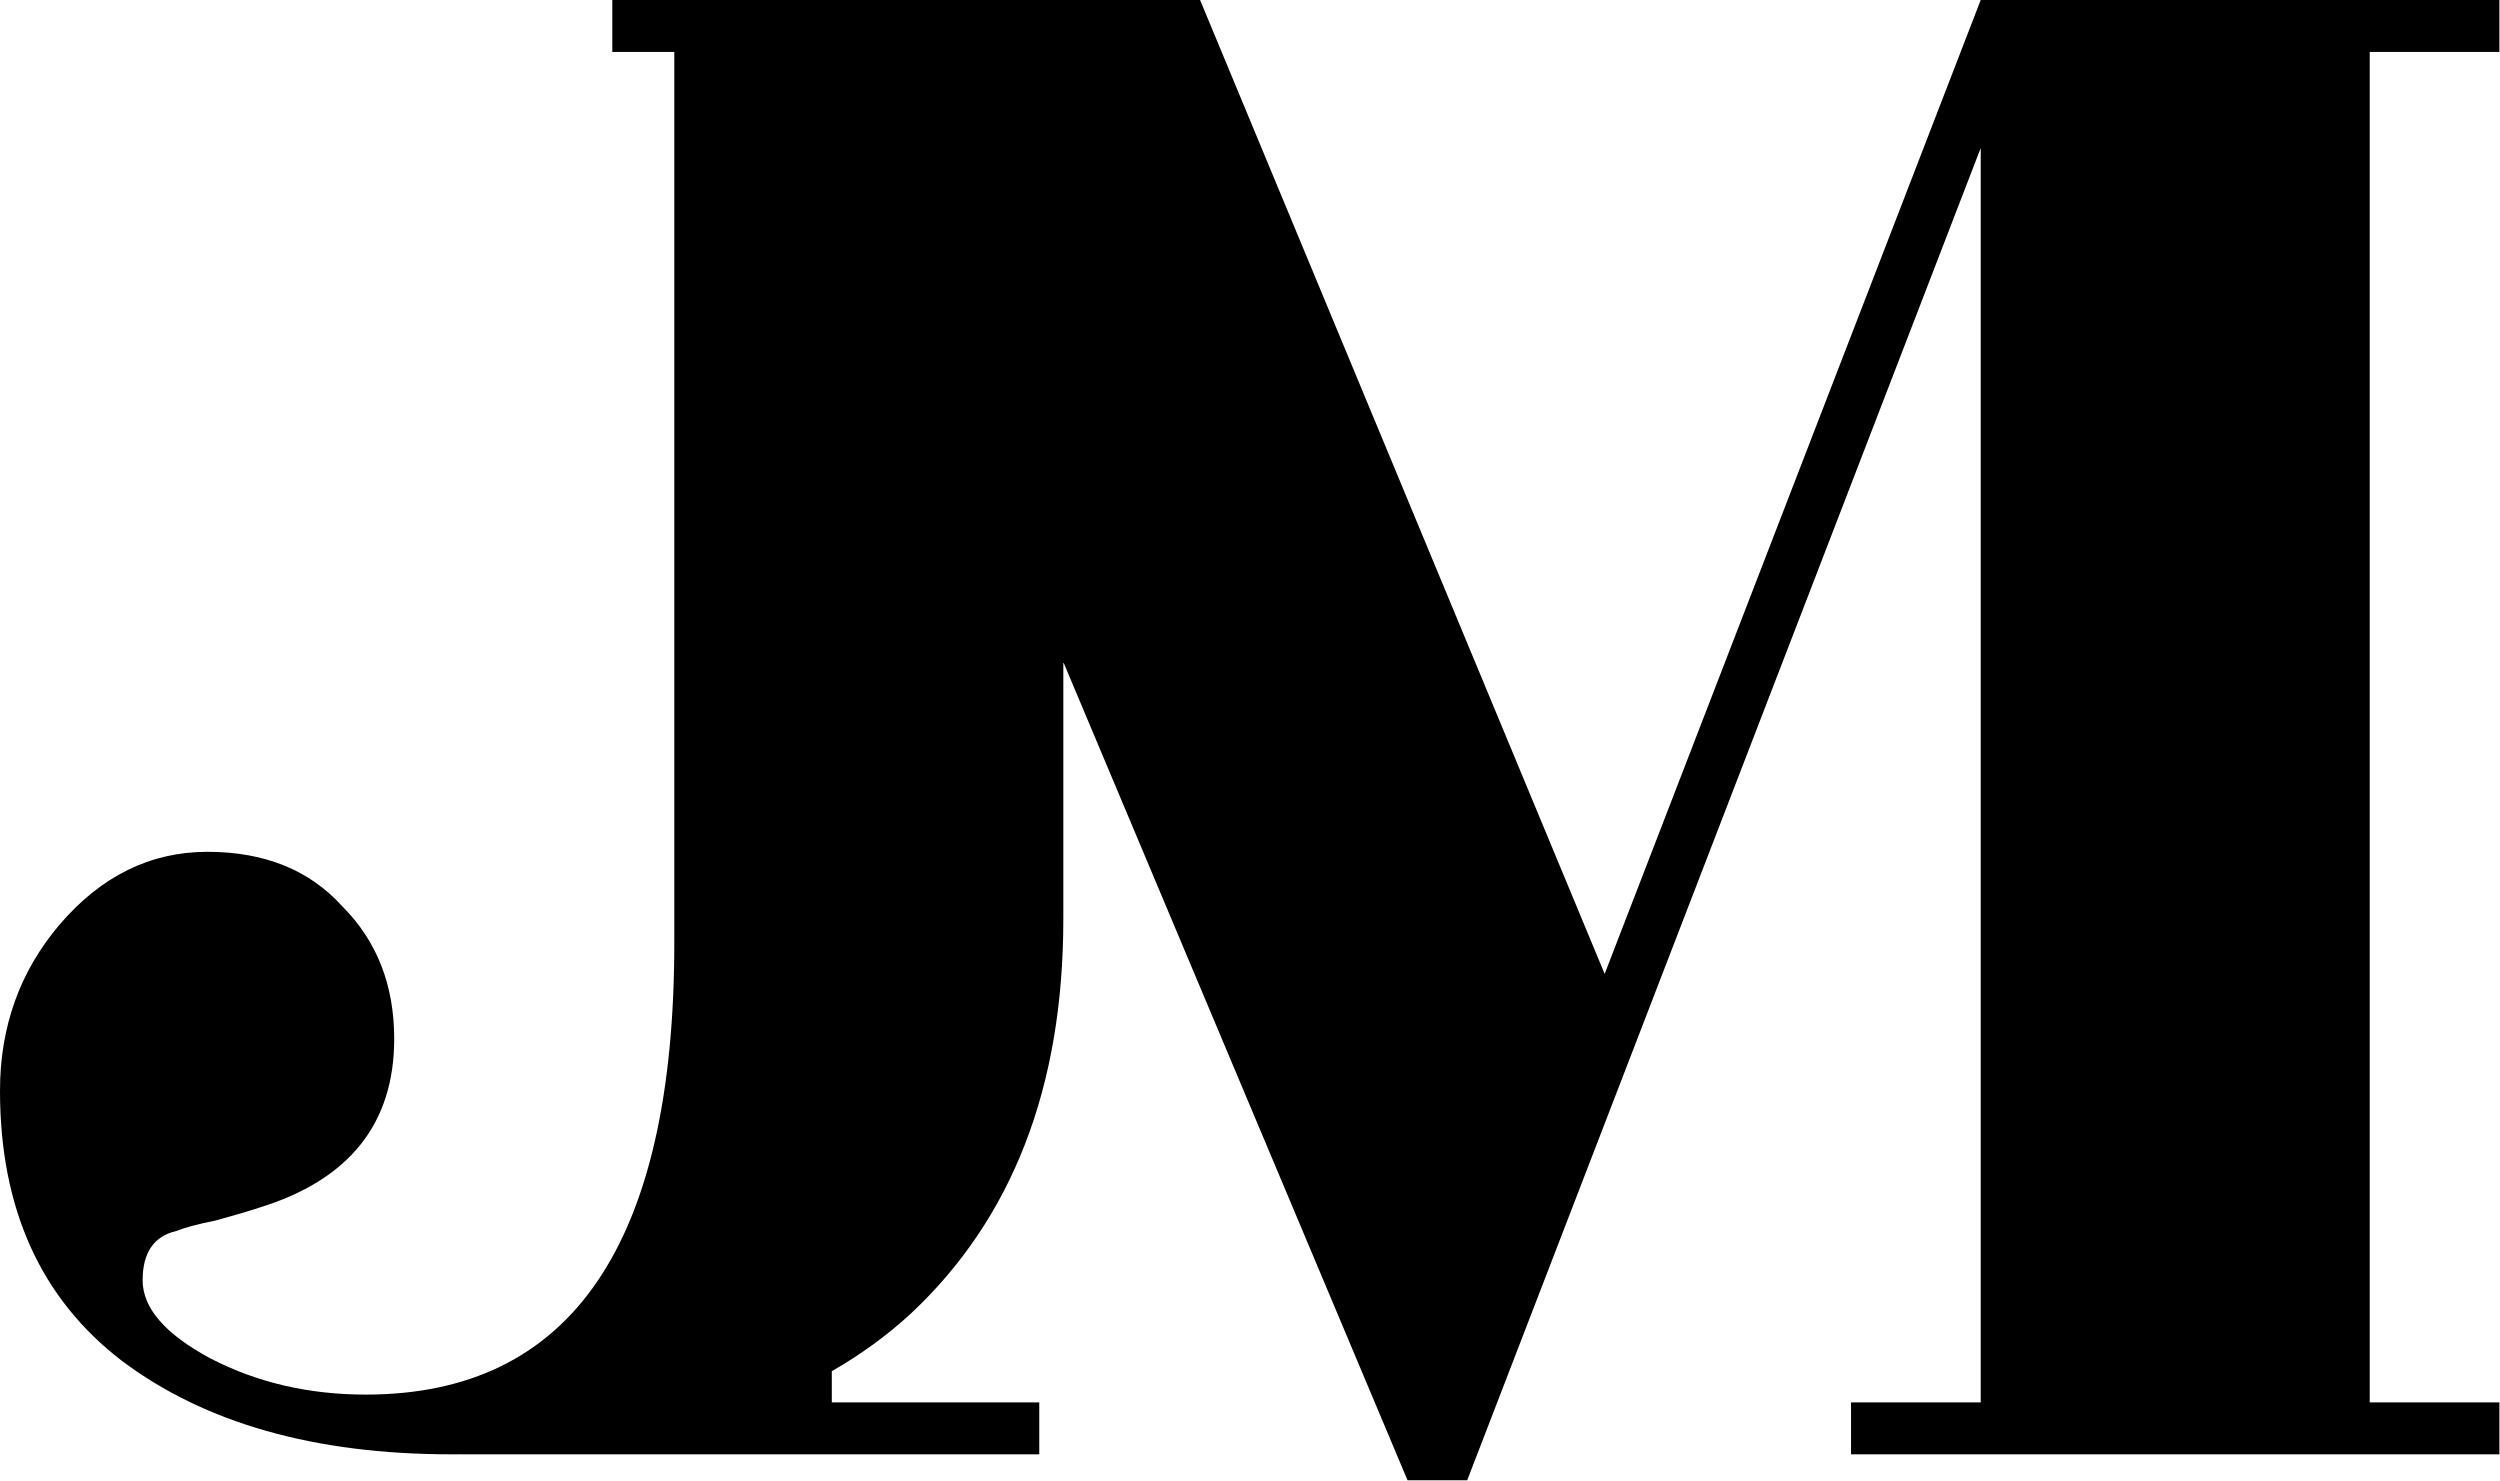
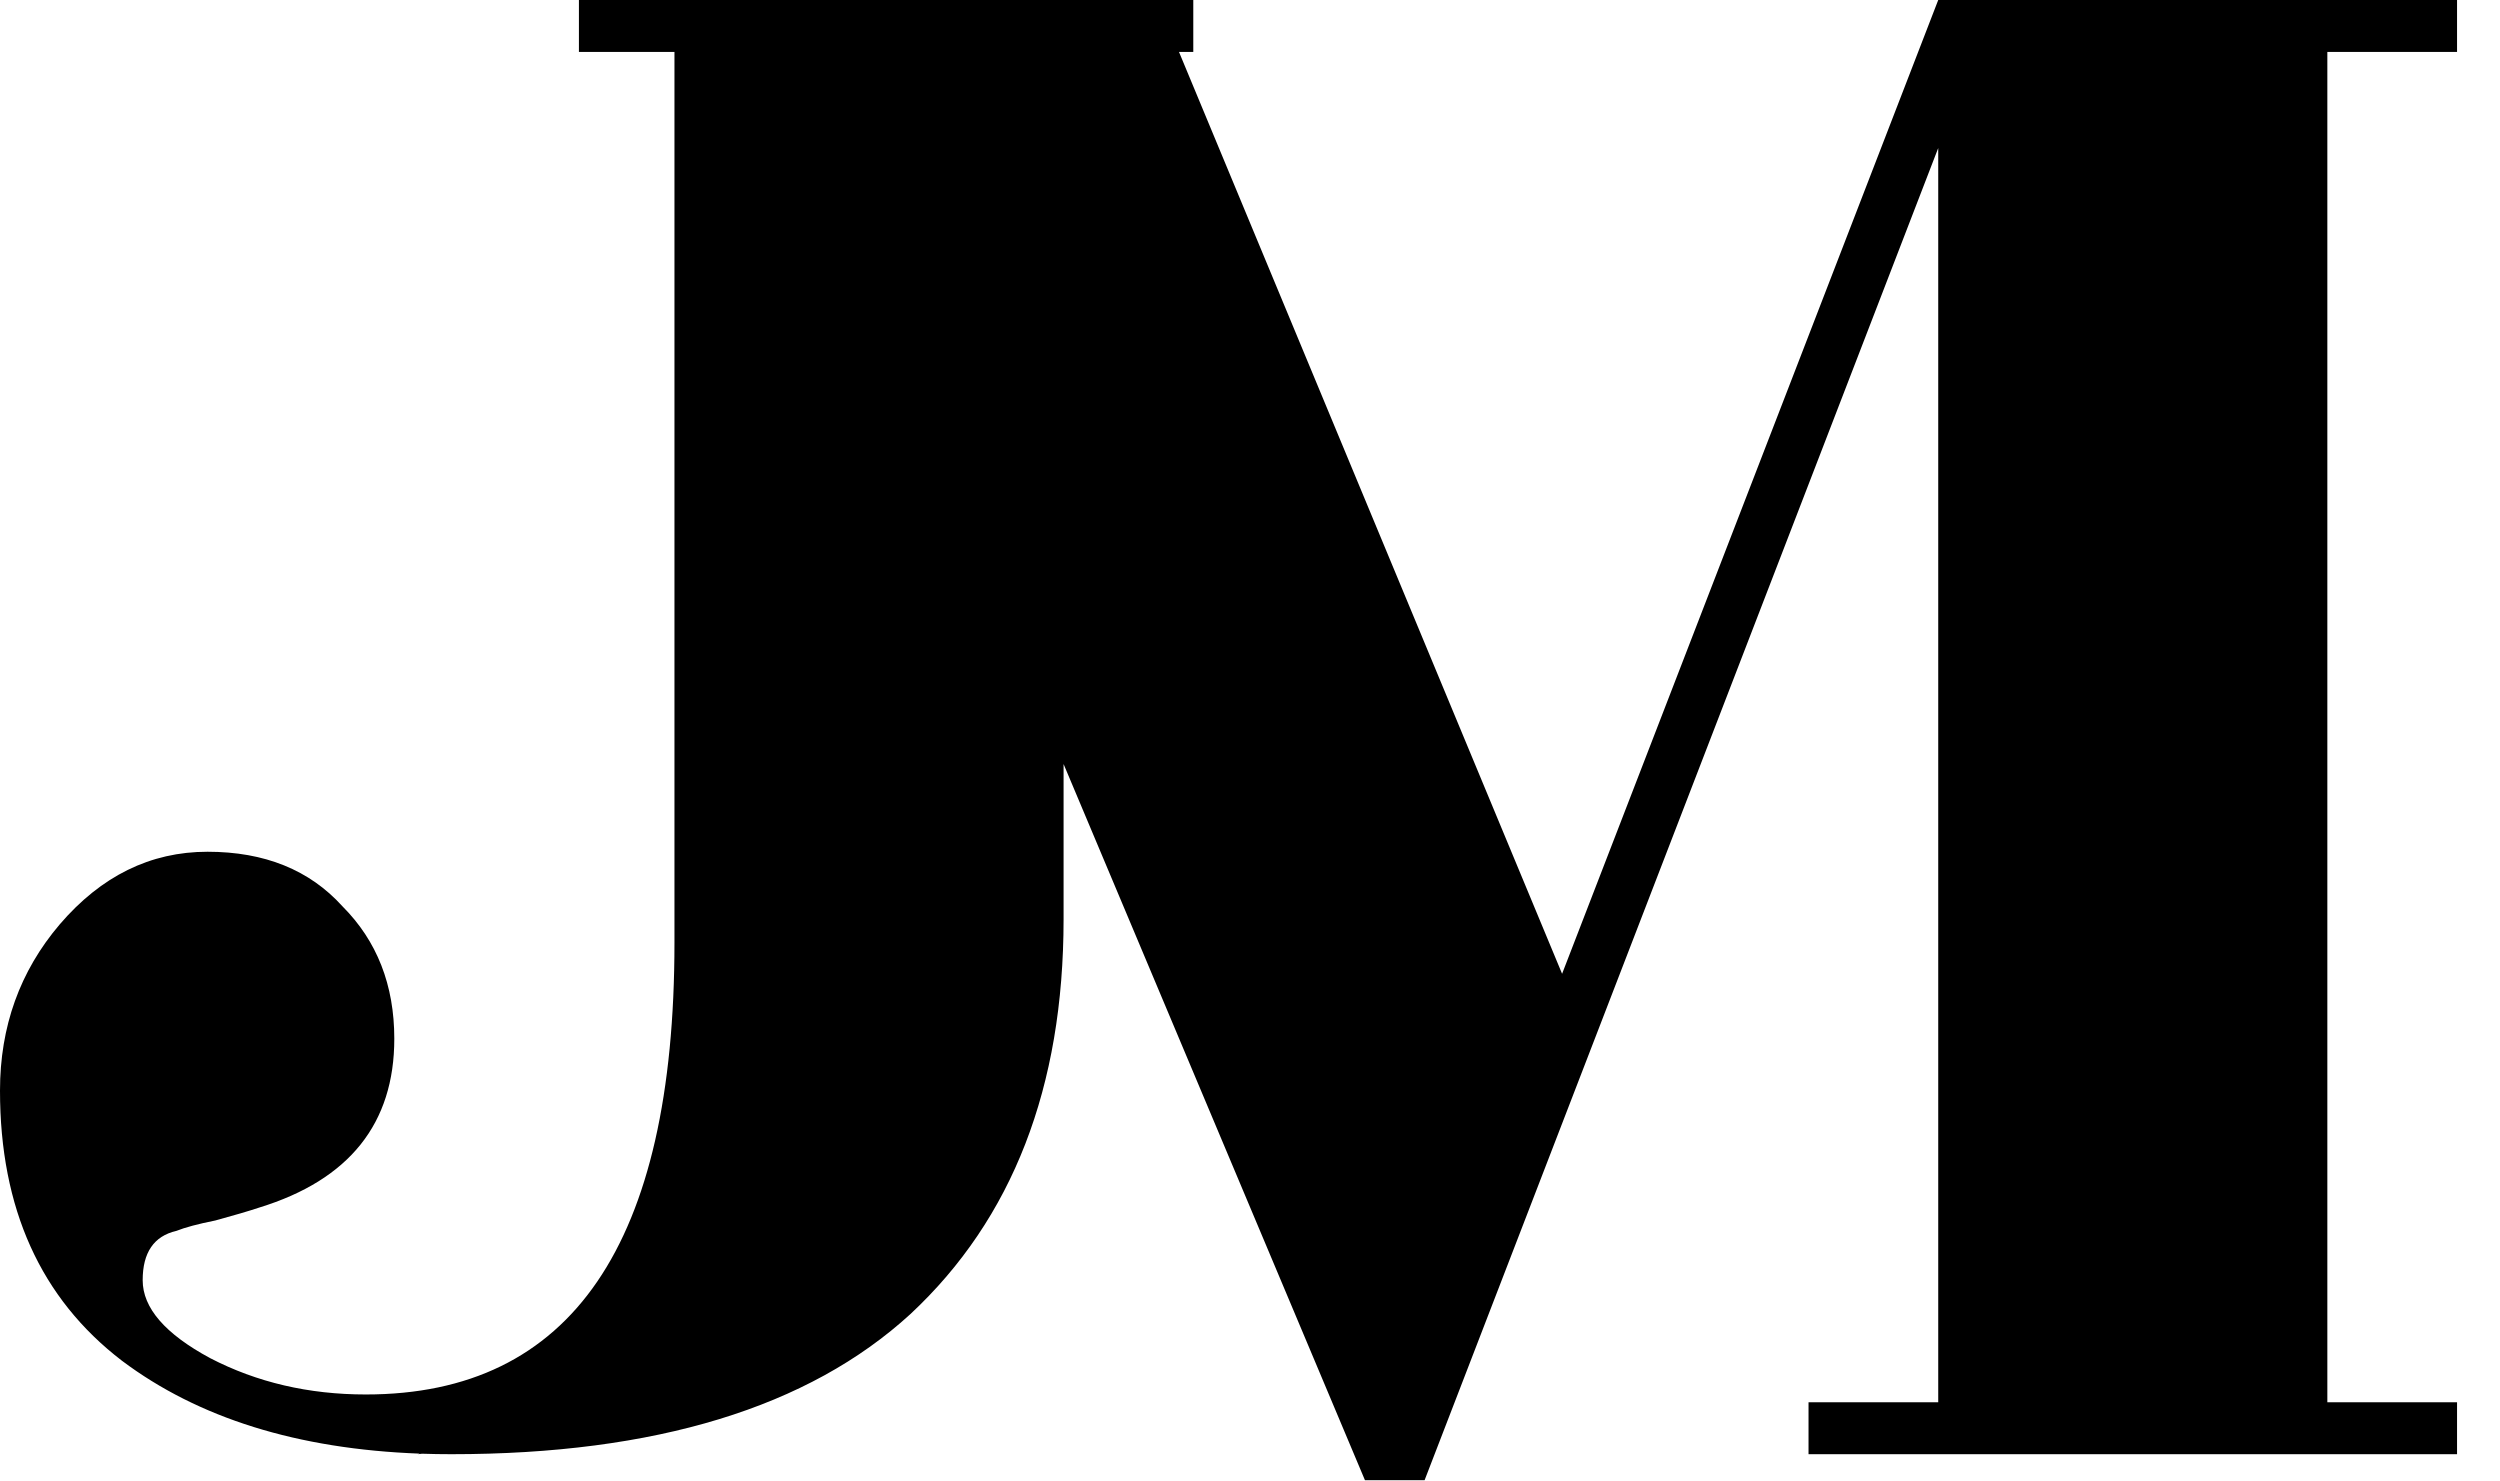
- <svg xmlns="http://www.w3.org/2000/svg" width="407" height="241" viewBox="0 0 407 241" fill="none">
-   <path fill-rule="evenodd" clip-rule="evenodd" d="M19.844 221.544C33.355 231.691 51.229 236.764 73.466 236.764C73.985 236.764 74.502 236.763 75.018 236.759L75 236.764H169.194V228.309H135.417V223.231C140.117 220.535 144.377 217.436 148.198 213.934C164.806 198.431 173.109 177.01 173.109 149.669V107.779L229.149 240.992H238.86L322.459 24.099V228.309H301.348V236.764H406.903V228.309H385.792V8.456H406.903V0H322.459L261.238 158.548L195.372 0H194.22H101.217H99.683V8.456H101.217H109.777V153.474C109.777 202.518 93.029 227.04 59.533 227.04C50.244 227.04 41.8 225.067 34.2 221.121C26.881 217.175 23.222 212.947 23.222 208.437C23.222 203.927 25.052 201.25 28.711 200.404C30.118 199.84 32.229 199.277 35.044 198.713C38.14 197.867 40.533 197.163 42.222 196.599C56.859 192.089 64.177 182.929 64.177 169.117C64.177 160.38 61.362 153.192 55.733 147.555C50.385 141.636 43.066 138.676 33.777 138.676C24.489 138.676 16.466 142.622 9.711 150.515C3.237 158.125 0 167.144 0 177.573C0 196.74 6.615 211.397 19.844 221.544Z" fill="black" />
+ <svg xmlns="http://www.w3.org/2000/svg" width="353" height="209" viewBox="0 0 353 209" fill="none">
+   <path fill-rule="evenodd" clip-rule="evenodd" d="M59.586 205.264C60.949 205.31 62.331 205.333 63.734 205.333C92.548 205.333 114.159 198.733 128.566 185.533C142.974 172.089 150.177 153.511 150.177 129.8V107.883L192.729 209H201.154L273.678 20.9V198H255.364V205.333H346.935V198H328.621V7.333H346.935V0H273.678L220.567 137.5L166.474 7.333H168.492V0H163.426H86.478H81.744V7.333L86.478 7.333H95.234V133.1C95.234 175.633 80.705 196.9 51.646 196.9C43.588 196.9 36.262 195.189 29.669 191.767C23.32 188.344 20.146 184.678 20.146 180.767C20.146 176.856 21.733 174.533 24.907 173.8C26.128 173.311 27.96 172.822 30.402 172.333C33.088 171.6 35.163 170.989 36.629 170.5C49.327 166.589 55.675 158.644 55.675 146.667C55.675 139.089 53.234 132.856 48.35 127.967C43.71 122.833 37.361 120.267 29.303 120.267C21.245 120.267 14.285 123.689 8.425 130.533C2.808 137.133 0 144.956 0 154C0 170.622 5.738 183.333 17.215 192.133C28.016 200.242 42.029 204.615 59.257 205.252L59 205.333L59.586 205.264Z" fill="black" />
</svg>
